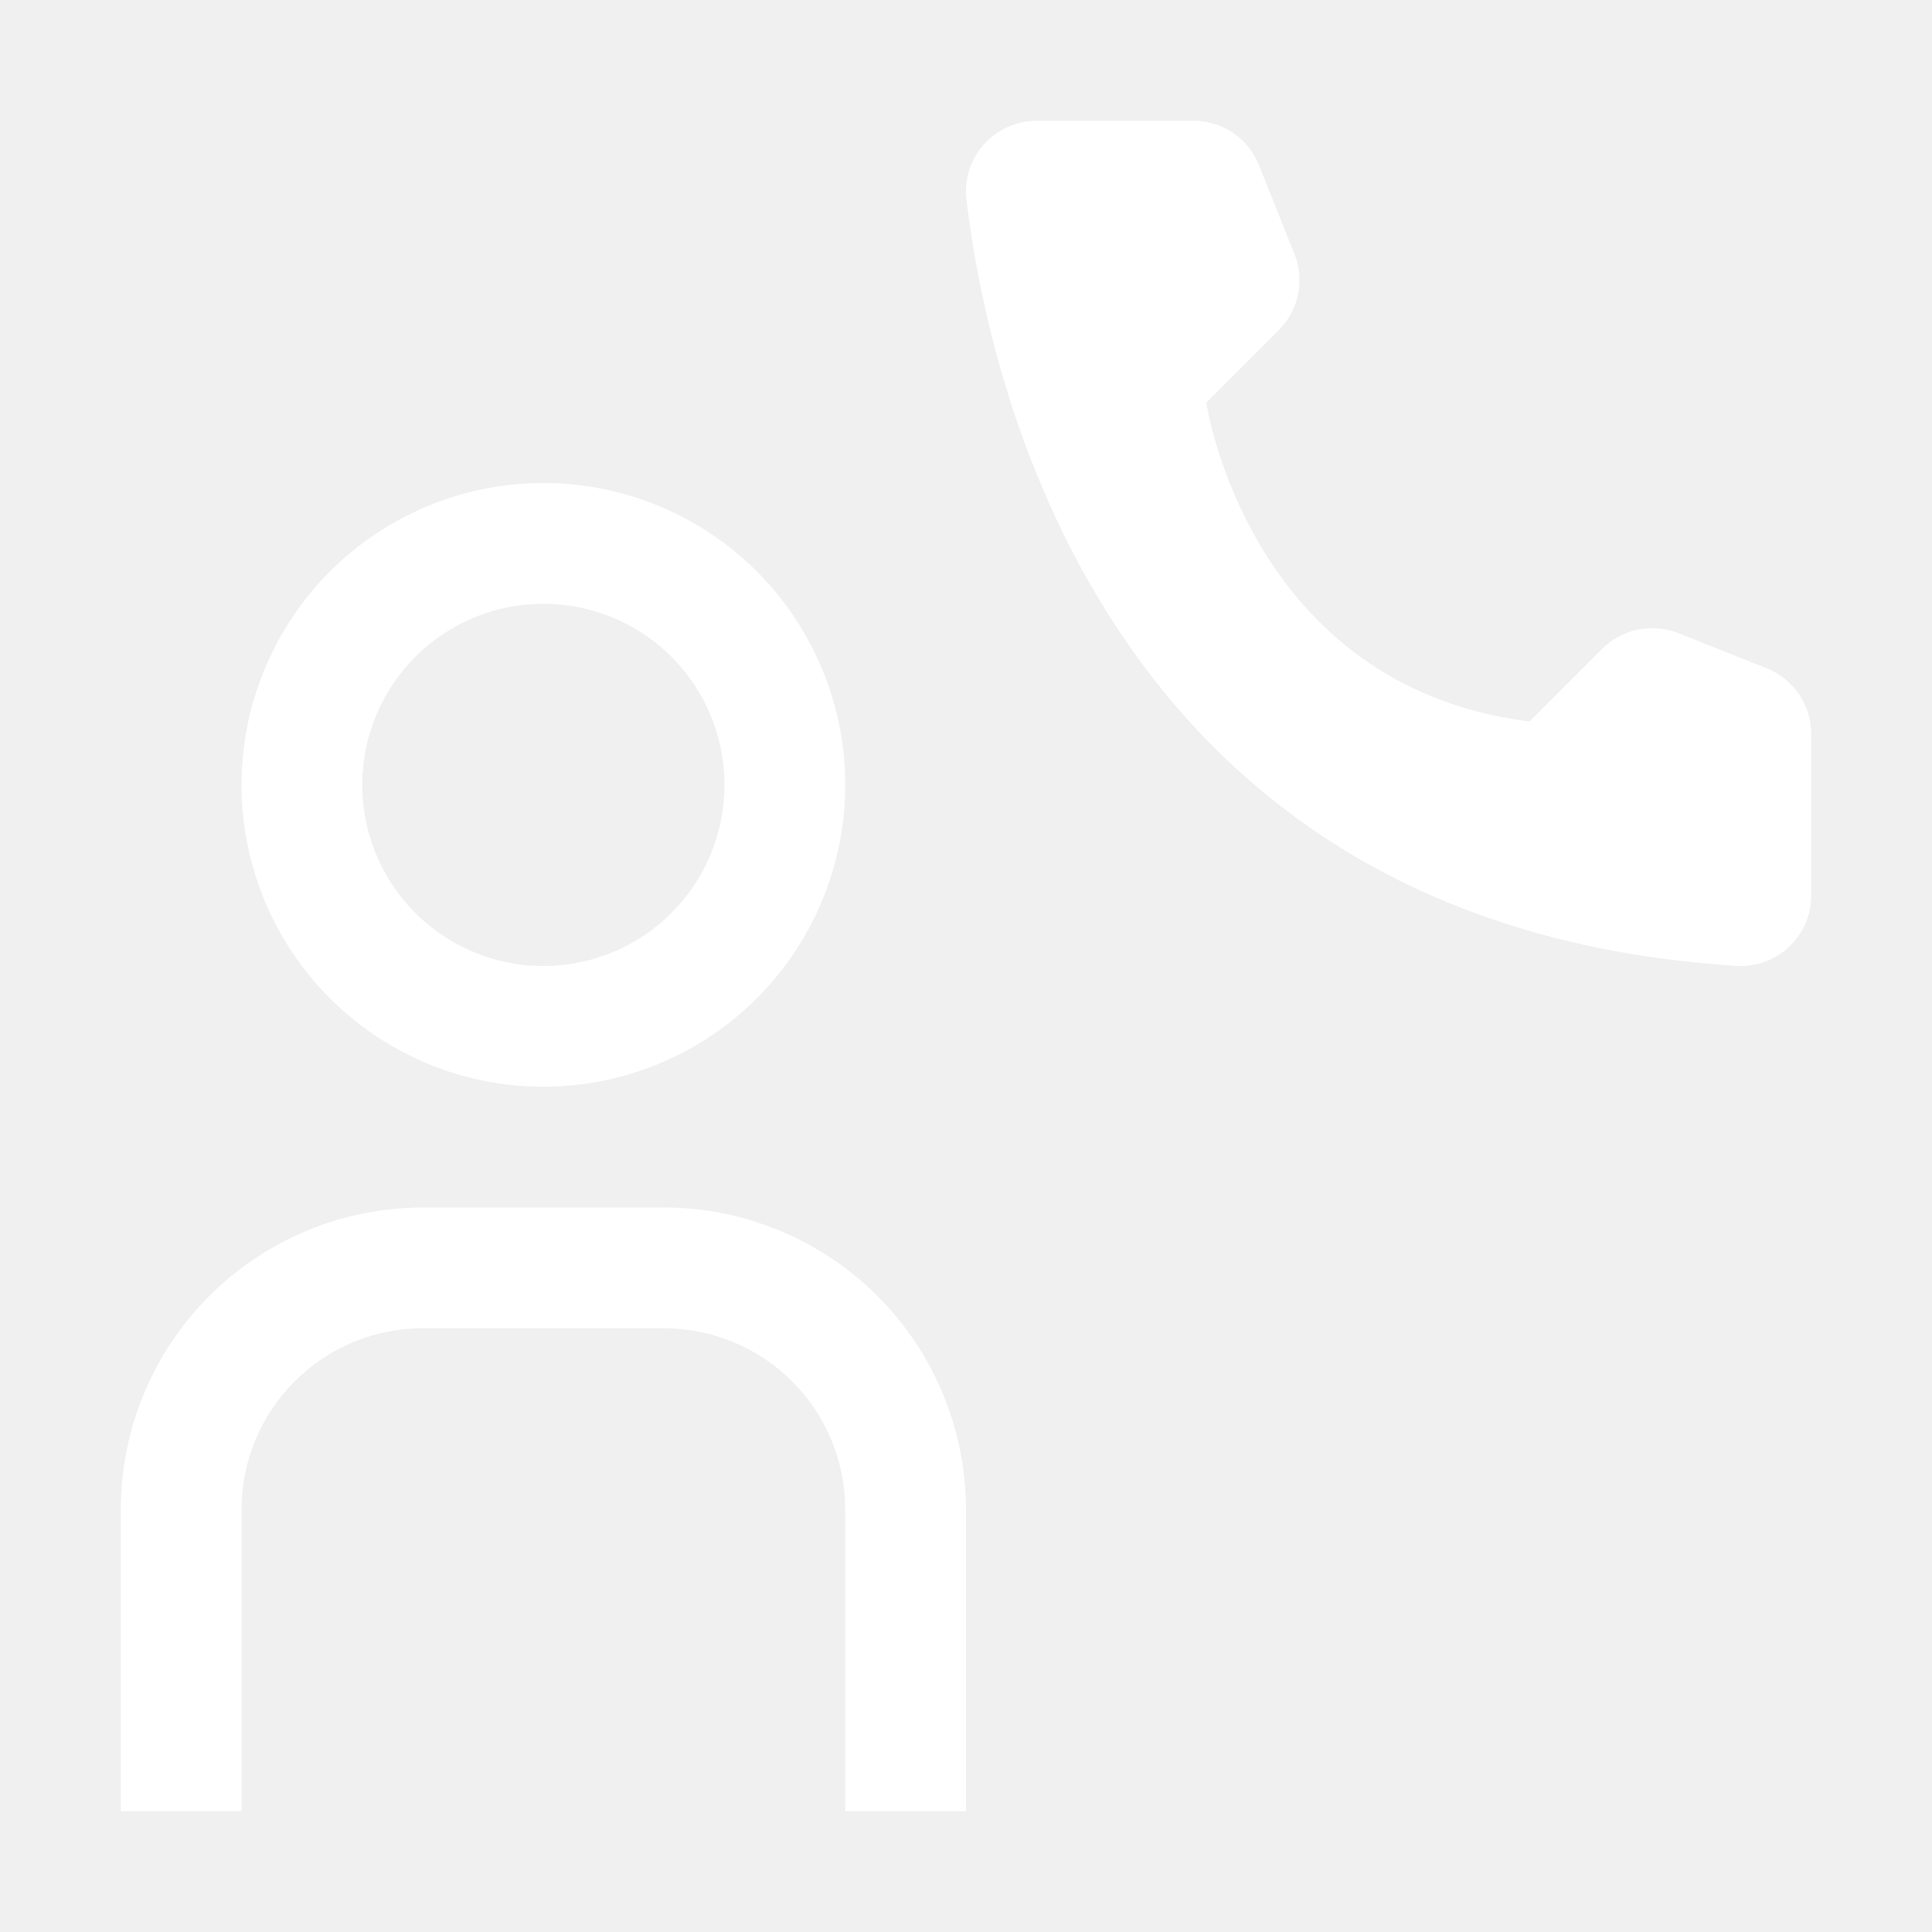
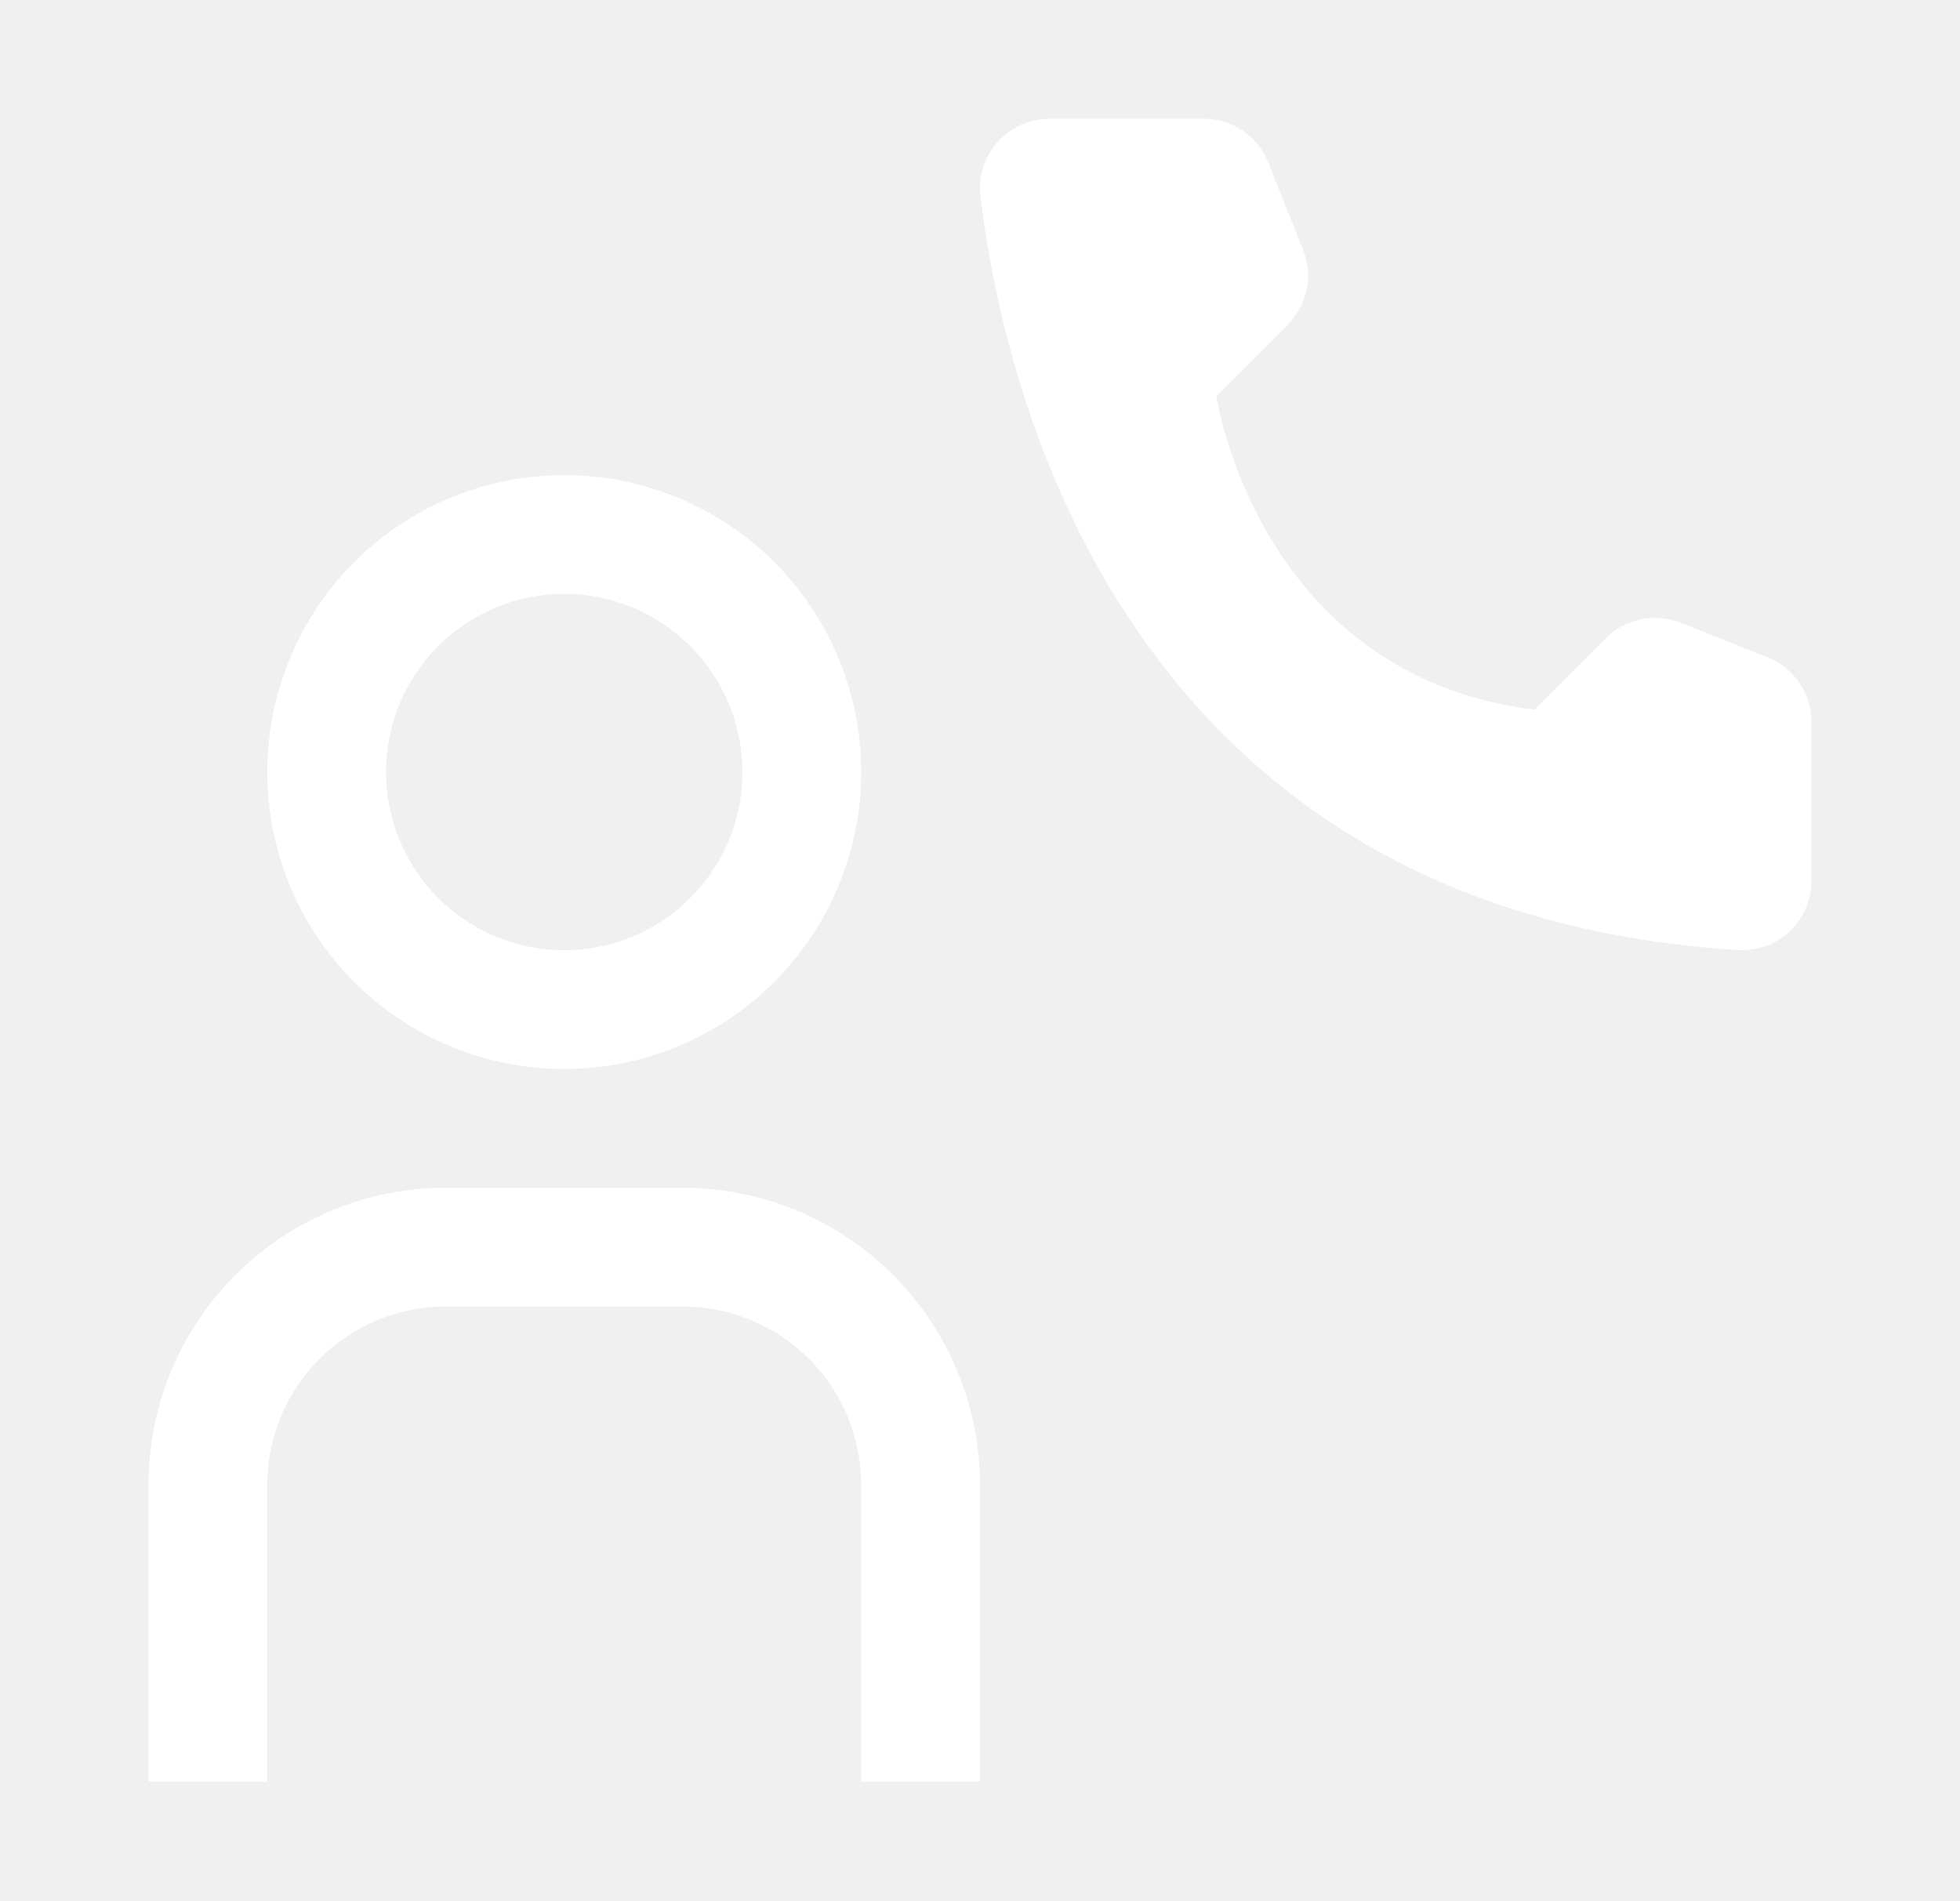
- <svg xmlns="http://www.w3.org/2000/svg" width="32" height="32" viewBox="0 0 32 32" fill="none">
-   <path d="M25.334 11.95L26.54 10.744C26.702 10.584 26.908 10.474 27.131 10.428C27.355 10.382 27.587 10.402 27.799 10.486L29.269 11.072C29.484 11.159 29.668 11.309 29.798 11.5C29.928 11.692 29.998 11.918 30 12.15V14.842C29.997 15.152 29.872 15.447 29.651 15.665C29.43 15.882 29.133 16.002 28.823 16L28.773 15.998C18.477 15.358 16.4 6.636 16.007 3.298C15.99 3.146 16.003 2.991 16.046 2.844C16.089 2.697 16.16 2.559 16.256 2.439C16.352 2.319 16.47 2.22 16.605 2.146C16.739 2.072 16.887 2.025 17.039 2.008C17.084 2.003 17.13 2 17.175 2H19.775C20.007 2.001 20.233 2.071 20.425 2.201C20.617 2.332 20.765 2.517 20.851 2.732L21.438 4.202C21.524 4.414 21.546 4.646 21.501 4.87C21.456 5.094 21.346 5.3 21.185 5.462L19.979 6.668C19.979 6.668 20.673 11.368 25.334 11.95ZM16 30H14V25C13.999 24.205 13.683 23.442 13.12 22.88C12.558 22.317 11.795 22.001 11 22H7C6.205 22.001 5.442 22.317 4.88 22.88C4.317 23.442 4.001 24.205 4 25V30H2V25C2.002 23.674 2.529 22.404 3.466 21.466C4.404 20.529 5.674 20.002 7 20H11C12.326 20.002 13.596 20.529 14.534 21.466C15.471 22.404 15.998 23.674 16 25V30ZM9 10C9.593 10 10.173 10.176 10.667 10.506C11.16 10.835 11.545 11.304 11.772 11.852C11.999 12.4 12.058 13.003 11.942 13.585C11.827 14.167 11.541 14.702 11.121 15.121C10.702 15.541 10.167 15.827 9.585 15.942C9.003 16.058 8.4 15.999 7.852 15.772C7.304 15.545 6.835 15.16 6.506 14.667C6.176 14.173 6 13.593 6 13C6 12.204 6.316 11.441 6.879 10.879C7.441 10.316 8.204 10 9 10ZM9 8C8.011 8 7.044 8.293 6.222 8.843C5.4 9.392 4.759 10.173 4.381 11.087C4.002 12 3.903 13.005 4.096 13.976C4.289 14.945 4.765 15.836 5.464 16.535C6.164 17.235 7.055 17.711 8.025 17.904C8.994 18.097 10 17.998 10.913 17.619C11.827 17.241 12.608 16.6 13.157 15.778C13.707 14.956 14 13.989 14 13C14 12.343 13.871 11.693 13.619 11.087C13.368 10.48 13 9.929 12.536 9.464C12.071 9 11.52 8.632 10.913 8.381C10.307 8.129 9.657 8 9 8Z" fill="white" />
+ <svg xmlns="http://www.w3.org/2000/svg" width="33" height="32" viewBox="0 0 33 32" fill="none">
+   <path d="M25.834 11.95L27.04 10.744C27.202 10.584 27.408 10.474 27.631 10.428C27.855 10.382 28.087 10.402 28.299 10.486L29.769 11.072C29.984 11.159 30.168 11.309 30.298 11.5C30.428 11.692 30.498 11.918 30.5 12.15V14.842C30.497 15.152 30.372 15.447 30.151 15.665C29.93 15.882 29.633 16.002 29.323 16L29.273 15.998C18.977 15.358 16.9 6.636 16.507 3.298C16.49 3.146 16.503 2.991 16.546 2.844C16.589 2.697 16.66 2.559 16.756 2.439C16.852 2.319 16.97 2.22 17.105 2.146C17.239 2.072 17.387 2.025 17.539 2.008C17.584 2.003 17.63 2 17.675 2H20.275C20.507 2.001 20.733 2.071 20.925 2.201C21.117 2.332 21.265 2.517 21.351 2.732L21.938 4.202C22.024 4.414 22.046 4.646 22.001 4.87C21.956 5.094 21.846 5.3 21.685 5.462L20.479 6.668C20.479 6.668 21.173 11.368 25.834 11.95V11.95ZM16.5 30H14.5V25C14.499 24.205 14.183 23.442 13.62 22.88C13.058 22.317 12.295 22.001 11.5 22H7.5C6.705 22.001 5.942 22.317 5.38 22.88C4.817 23.442 4.501 24.205 4.5 25V30H2.5V25C2.502 23.674 3.029 22.404 3.966 21.466C4.904 20.529 6.174 20.002 7.5 20H11.5C12.826 20.002 14.096 20.529 15.034 21.466C15.971 22.404 16.498 23.674 16.5 25V30ZM9.5 10C10.093 10 10.673 10.176 11.167 10.506C11.66 10.835 12.045 11.304 12.272 11.852C12.499 12.4 12.558 13.003 12.442 13.585C12.327 14.167 12.041 14.702 11.621 15.121C11.202 15.541 10.667 15.827 10.085 15.942C9.503 16.058 8.9 15.999 8.352 15.772C7.804 15.545 7.335 15.16 7.006 14.667C6.676 14.173 6.5 13.593 6.5 13C6.5 12.204 6.816 11.441 7.379 10.879C7.941 10.316 8.704 10 9.5 10M9.5 8C8.511 8 7.544 8.293 6.722 8.843C5.9 9.392 5.259 10.173 4.881 11.087C4.502 12 4.403 13.005 4.596 13.976C4.789 14.945 5.265 15.836 5.964 16.535C6.664 17.235 7.555 17.711 8.525 17.904C9.494 18.097 10.5 17.998 11.413 17.619C12.327 17.241 13.108 16.6 13.657 15.778C14.207 14.956 14.5 13.989 14.5 13C14.5 12.343 14.371 11.693 14.119 11.087C13.868 10.48 13.5 9.929 13.036 9.464C12.571 9 12.02 8.632 11.413 8.381C10.807 8.129 10.157 8 9.5 8V8Z" fill="white" />
</svg>
